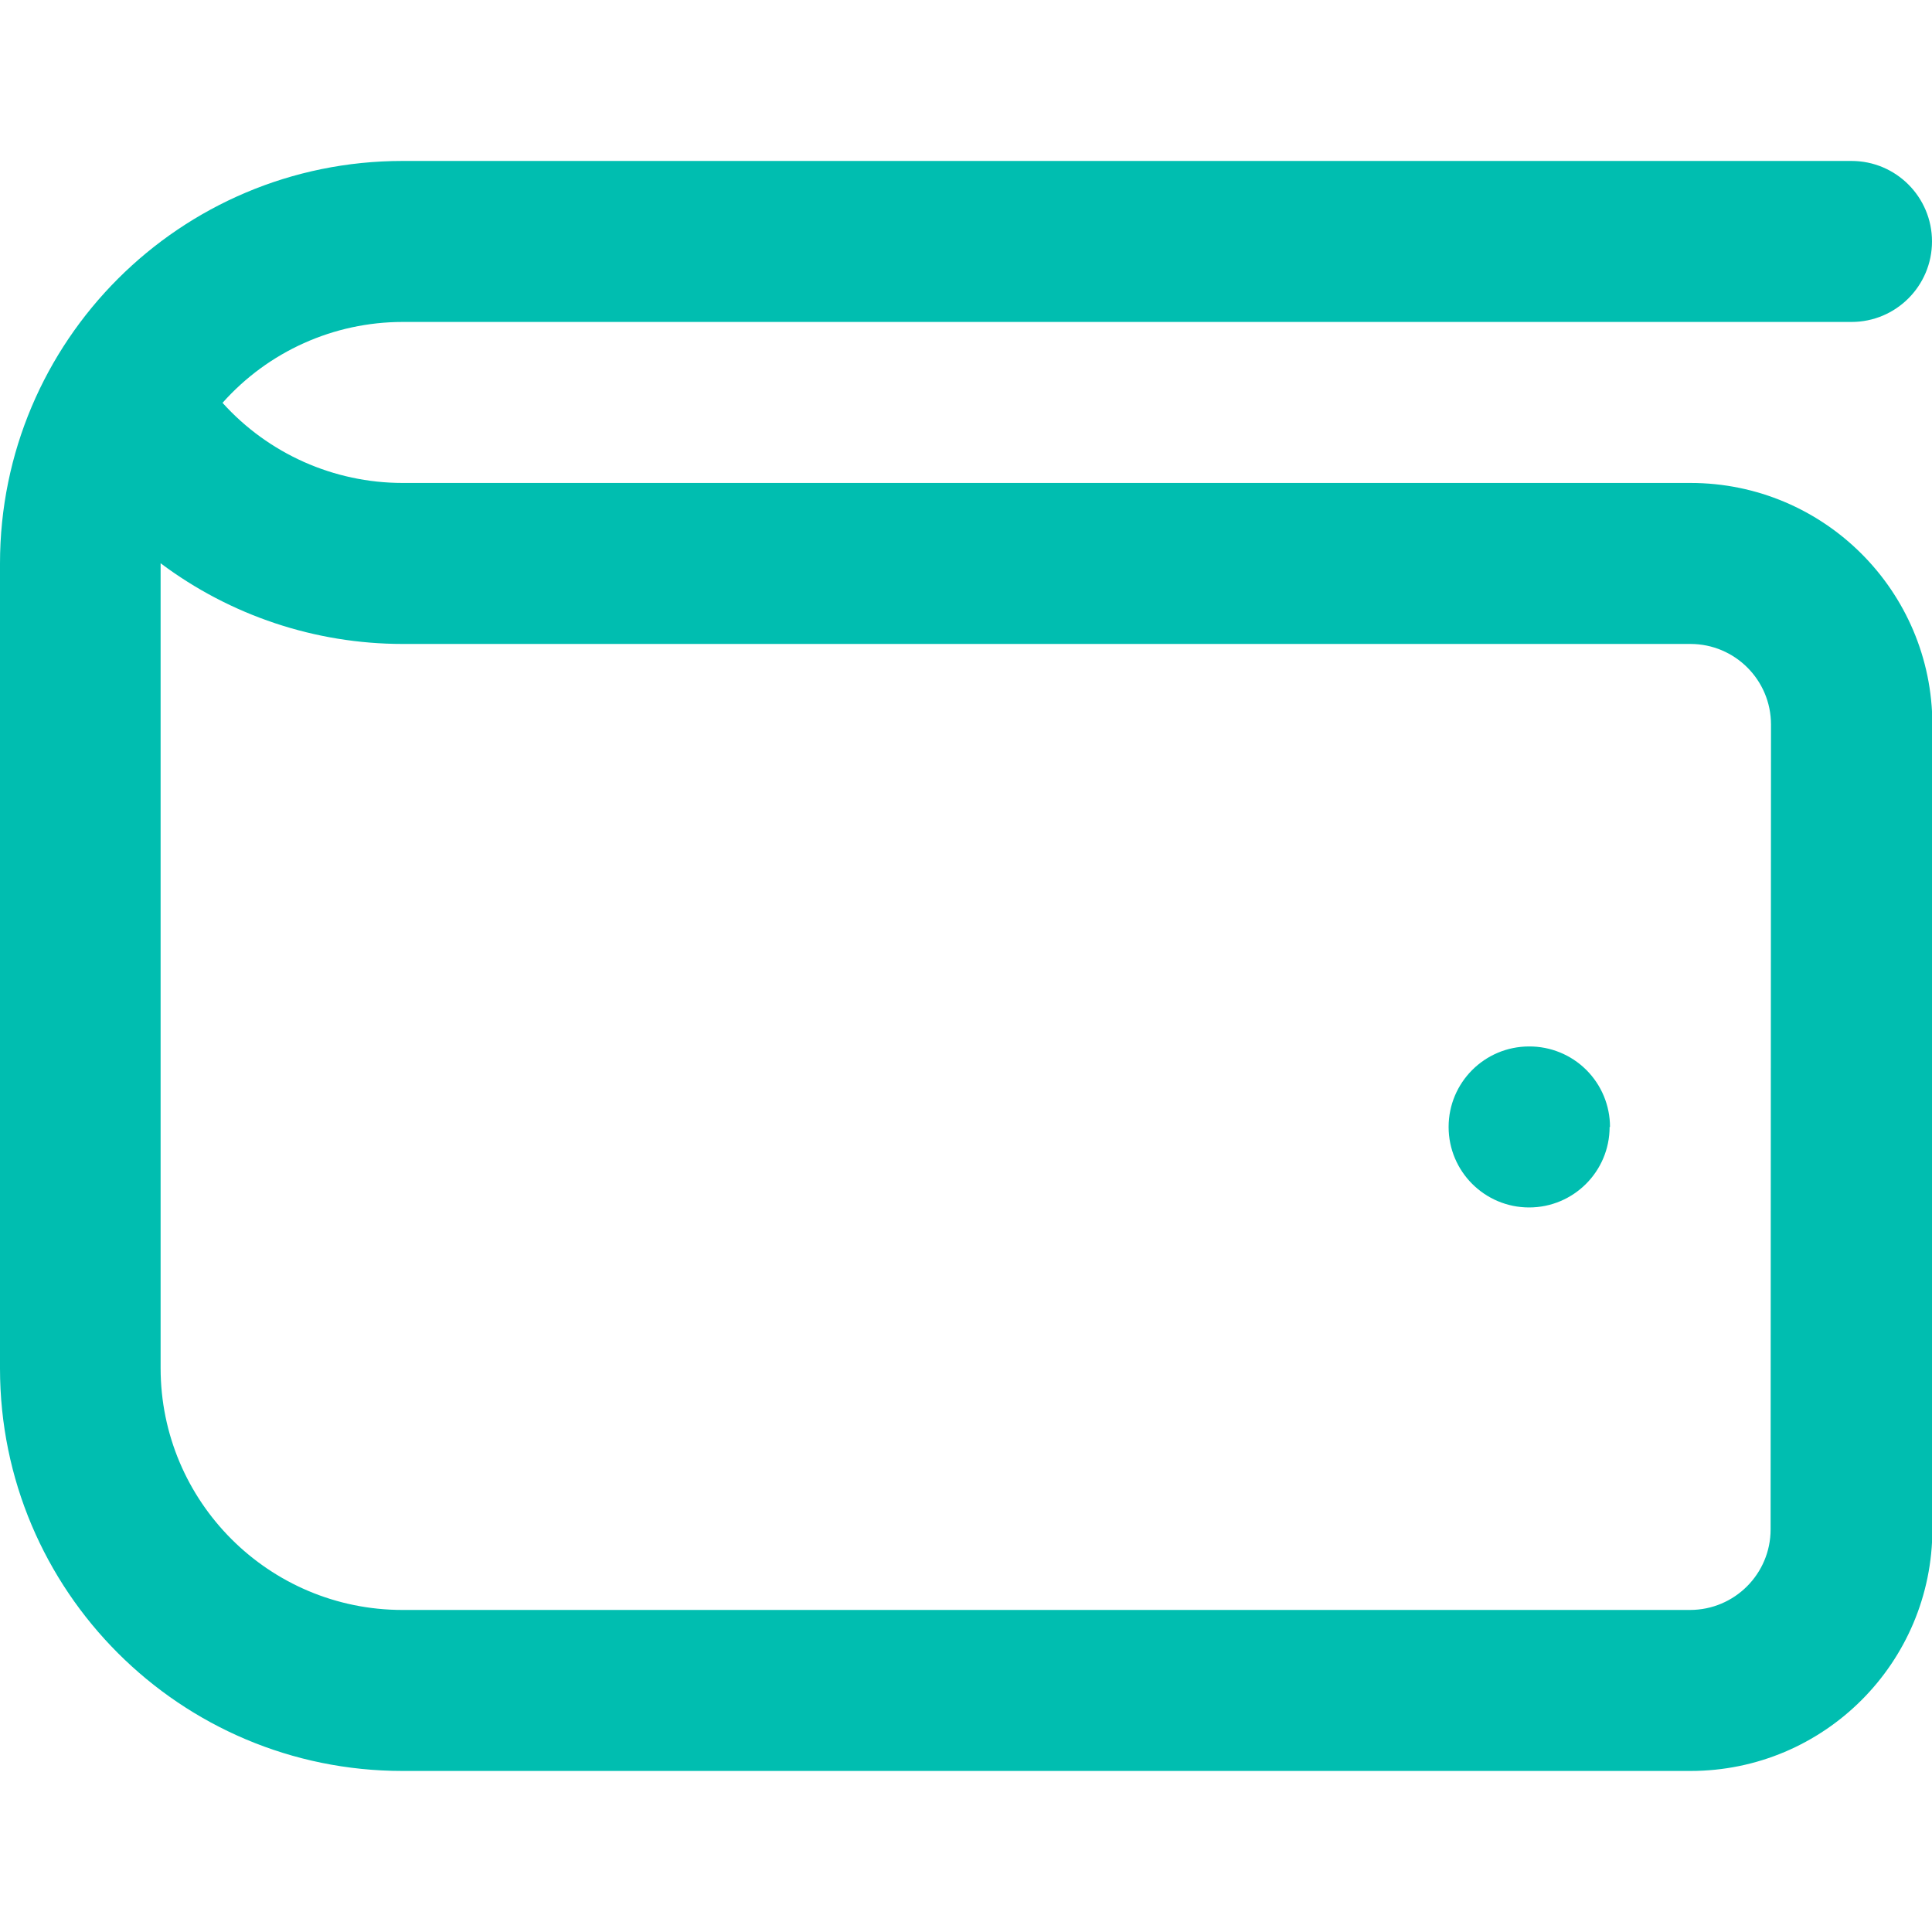
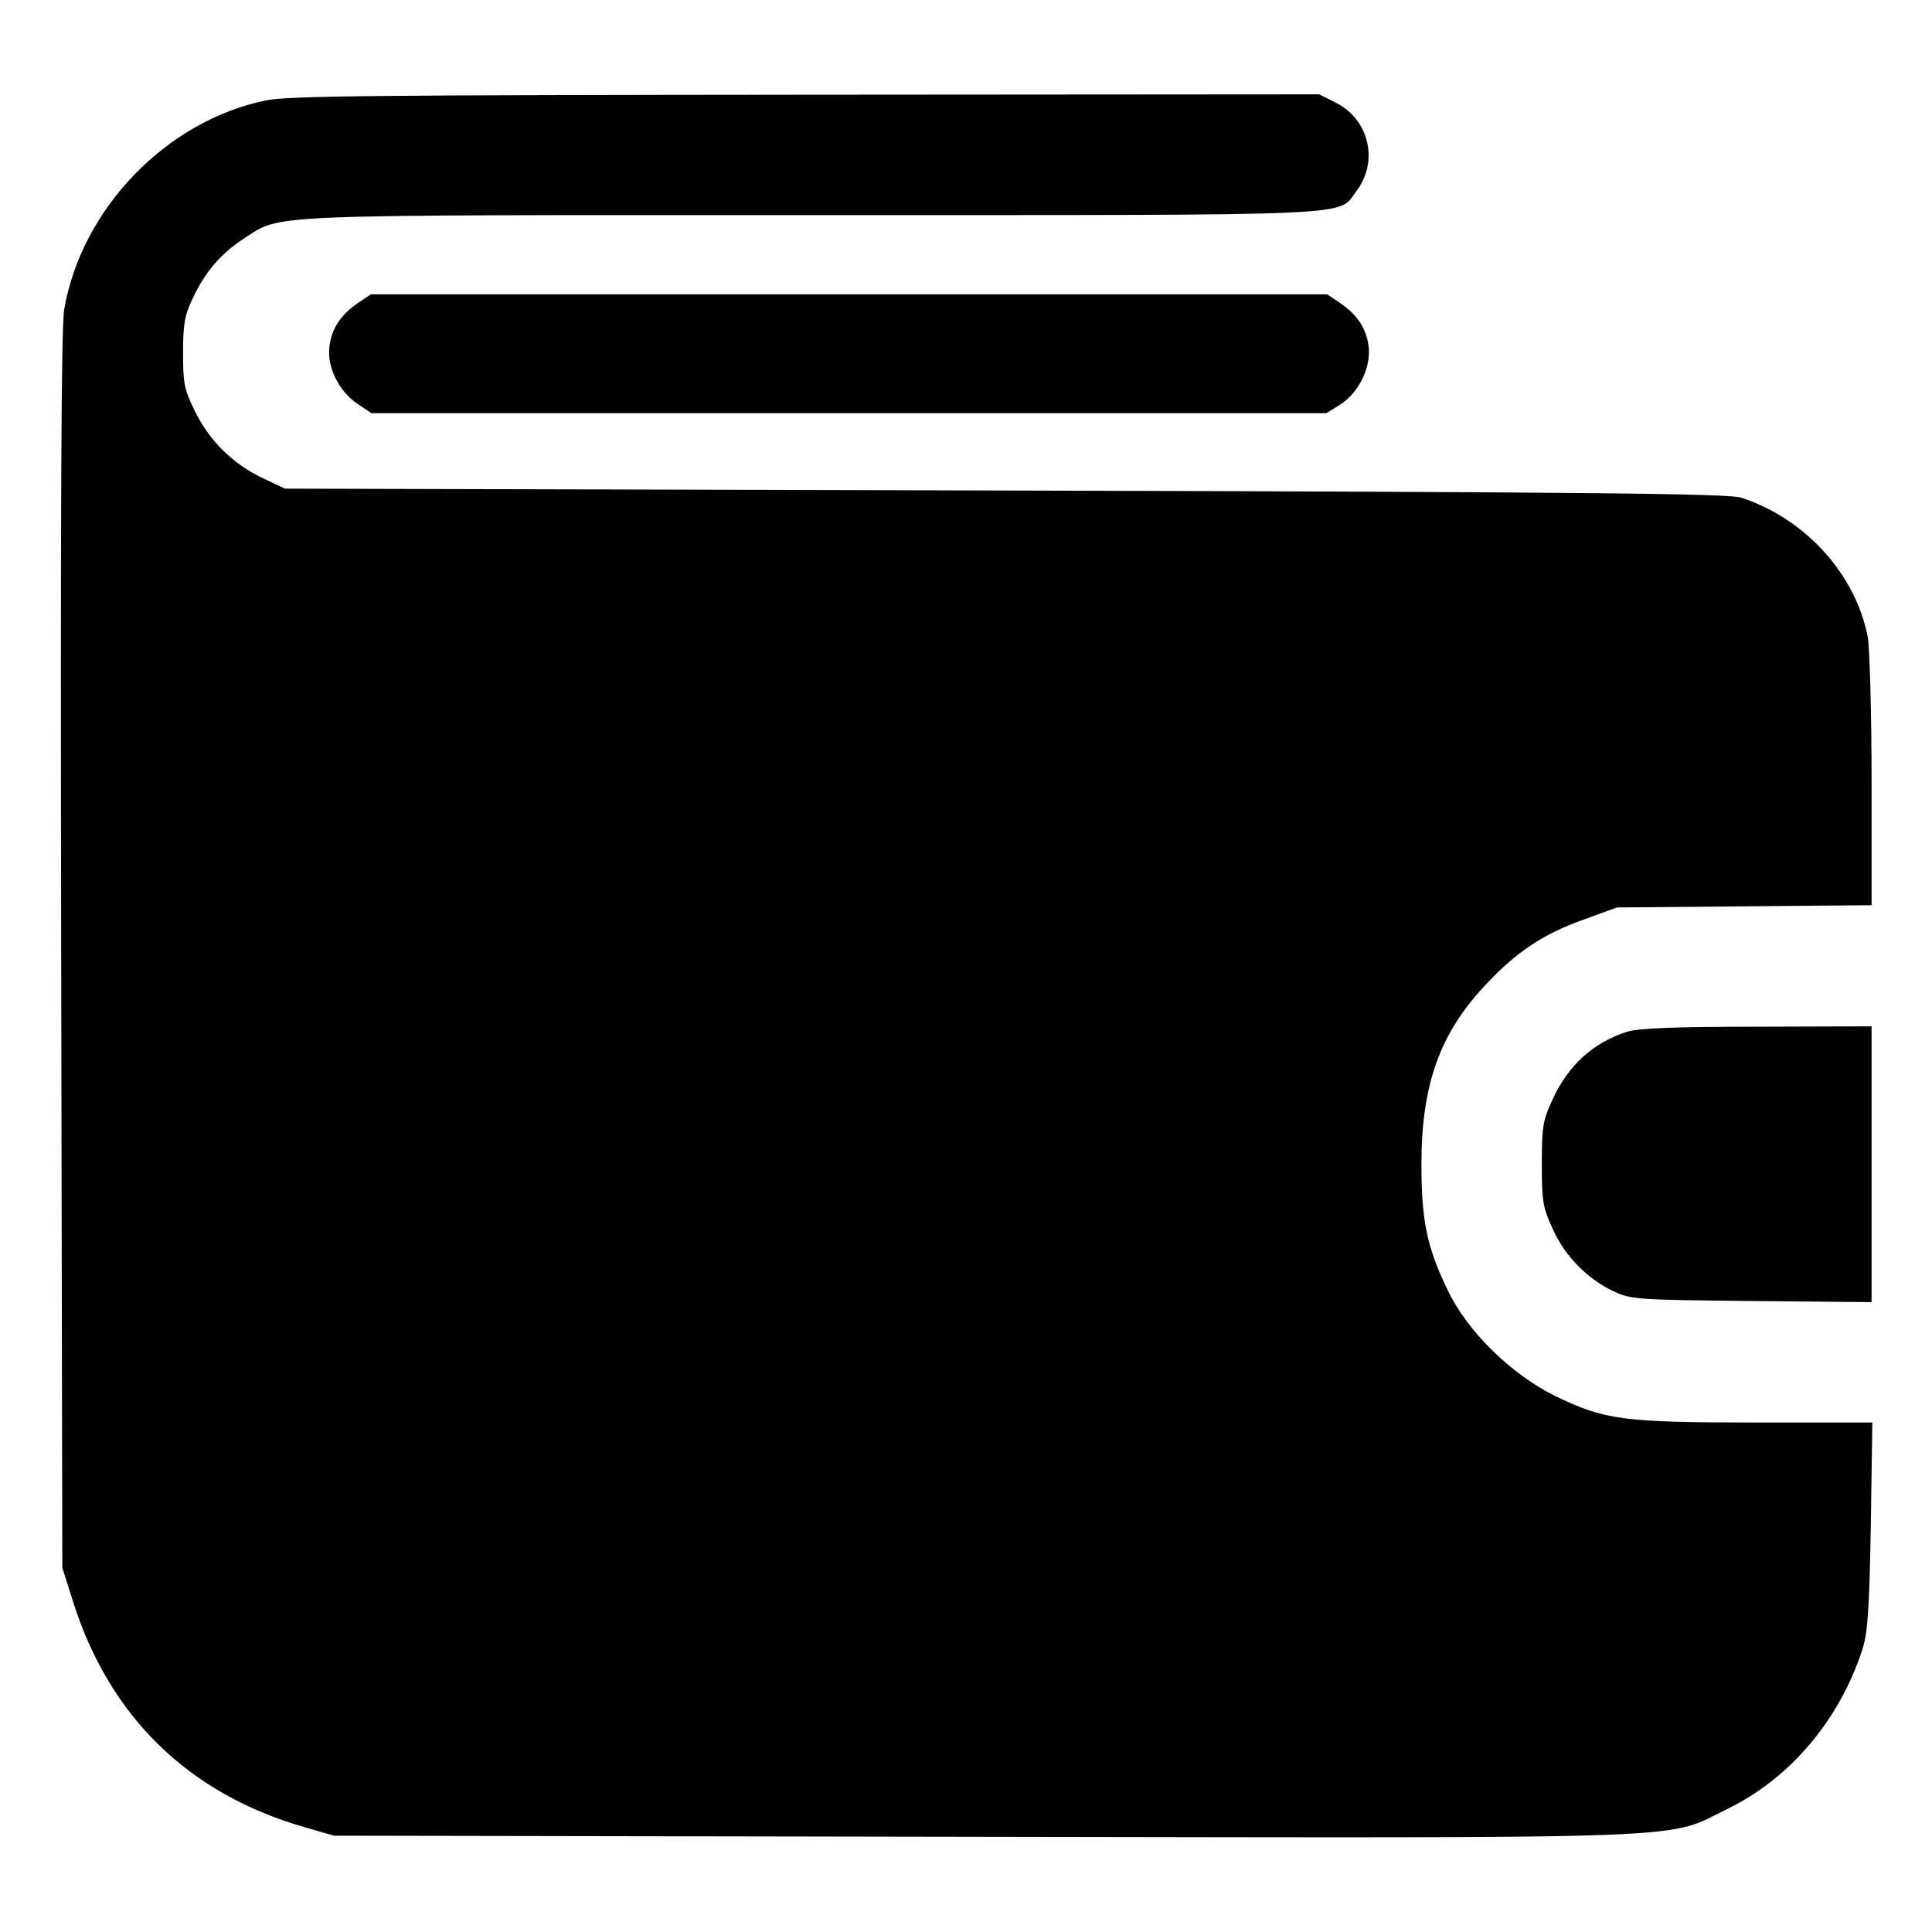
- <svg xmlns="http://www.w3.org/2000/svg" width="19.968" height="19.967" viewBox="0 0 19.968 16.64">
-   <path id="wallet_1_" data-name="wallet (1)" d="M17.472,5.328H4.16A2.506,2.506,0,0,1,2.3,4.5,2.492,2.492,0,0,1,4.16,3.664H19.136a.832.832,0,1,0,0-1.664H4.16A4.16,4.16,0,0,0,0,6.16v8.32a4.16,4.16,0,0,0,4.16,4.16H17.472a2.5,2.5,0,0,0,2.5-2.5V7.824A2.5,2.5,0,0,0,17.472,5.328ZM18.3,16.144a.833.833,0,0,1-.832.832H4.16a2.5,2.5,0,0,1-2.5-2.5V6.158a4.17,4.17,0,0,0,2.5.834H17.472a.833.833,0,0,1,.832.832Zm-1.664-4.16a.832.832,0,1,1-.832-.832A.832.832,0,0,1,16.64,11.984Z" transform="translate(0 -2)" fill="#00BEB0" />
+ <svg xmlns="http://www.w3.org/2000/svg" version="1.0" width="19.968" height="19.967" viewBox="0 0 512 512" preserveAspectRatio="xMidYMid meet">
+   <g transform="translate(0,512) scale(0.1,-0.1)" fill="#000000" stroke="none">
+     <path d="M705 4854 c-264 -54 -489 -287 -535 -554 -8 -46 -10 -535 -8 -1700 l3 -1635 28 -88 c96 -306 307 -512 616 -600 l76 -22 1720 -3 c1941 -3 1805 -8 1975 75 165 81 296 236 356 423 14 45 18 104 22 328 l4 272 -309 0 c-354 0 -401 7 -533 71 -115 57 -231 170 -283 279 -55 113 -70 184 -70 335 0 210 49 347 170 475 82 88 155 136 263 174 l85 31 338 3 337 3 0 328 c0 182 -5 352 -10 382 -32 167 -165 314 -335 370 -33 11 -396 15 -1950 19 l-1910 5 -57 27 c-79 37 -142 98 -181 177 -29 59 -32 74 -32 156 0 76 4 99 26 145 32 69 75 119 137 159 100 64 30 61 1509 61 1481 0 1386 -4 1438 64 59 78 34 189 -55 234 l-44 22 -1361 -1 c-1143 -1 -1371 -3 -1430 -15z" />
+     <path d="M950 4318 c-47 -32 -71 -68 -77 -116 -7 -54 24 -118 74 -152 l37 -25 1265 0 1266 0 37 23 c49 31 82 99 75 154 -6 48 -30 84 -77 116 l-33 22 -1267 0 -1267 0 -33 -22z" />
+     <path d="M4313 2386 c-91 -29 -157 -89 -199 -181 -25 -54 -28 -71 -28 -170 0 -99 3 -116 29 -172 32 -72 93 -134 163 -166 45 -21 64 -22 365 -25 l317 -3 0 365 0 366 -302 -1 c-220 0 -314 -4 -345 -13z" />
+   </g>
</svg>
